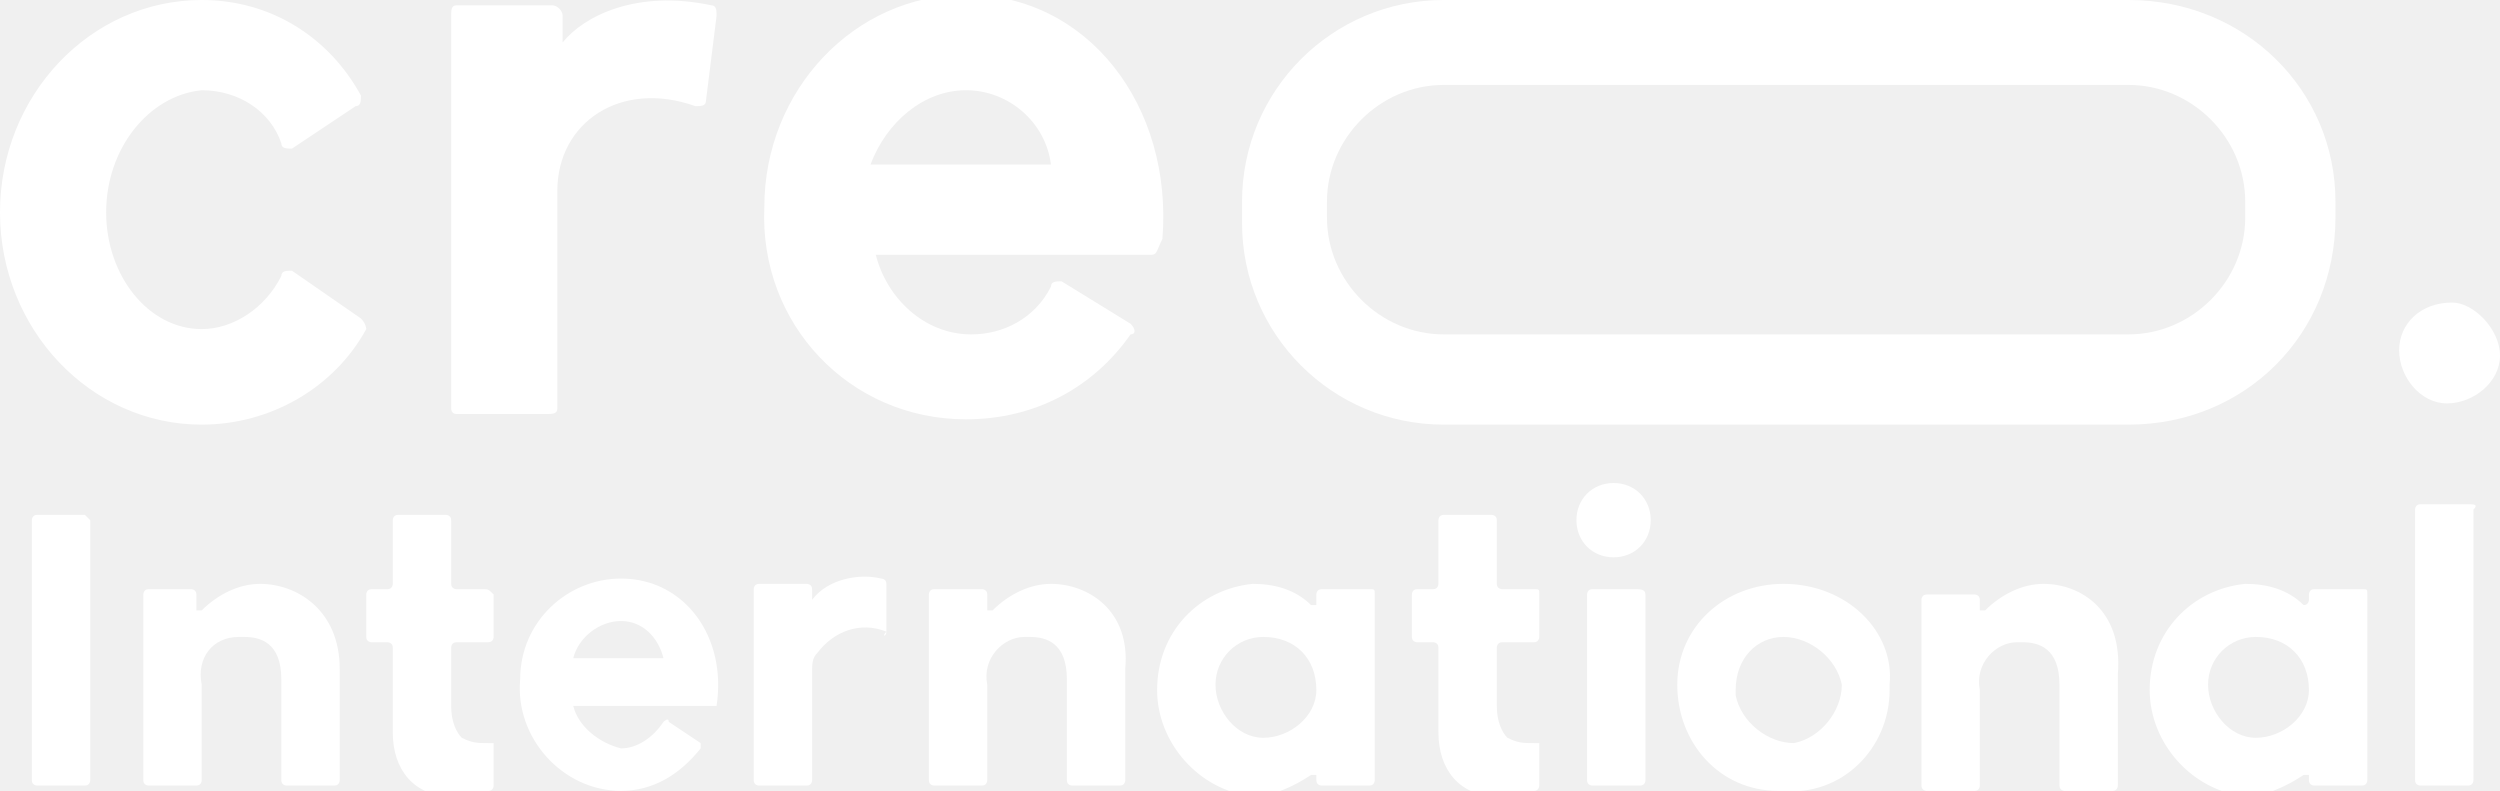
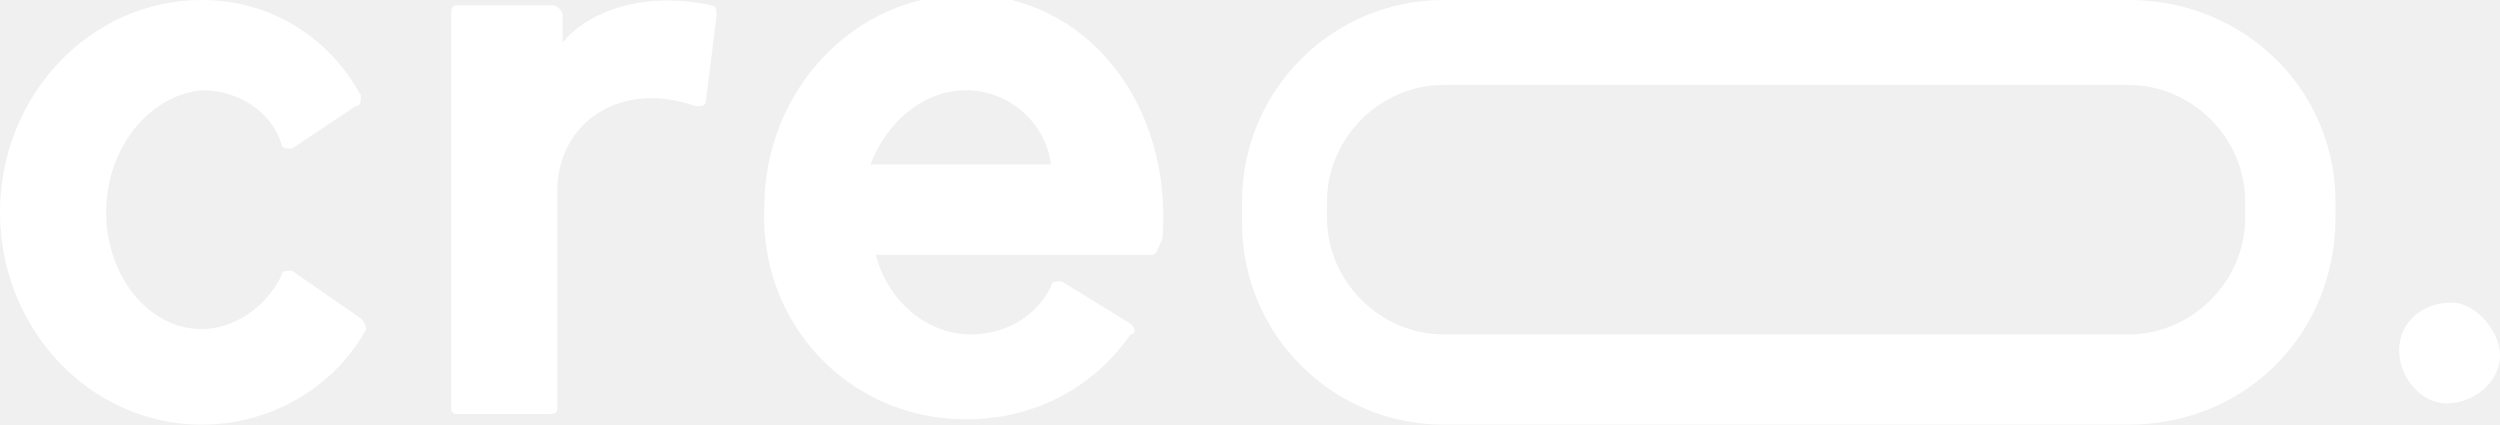
- <svg xmlns="http://www.w3.org/2000/svg" xmlns:xlink="http://www.w3.org/1999/xlink" version="1.1" id="레이어_1" x="0px" y="0px" viewBox="0 0 47.1 14.9" style="enable-background:new 0 0 47.1 14.9;" xml:space="preserve">
+ <svg xmlns="http://www.w3.org/2000/svg" xmlns:xlink="http://www.w3.org/1999/xlink" version="1.1" id="레이어_1" x="0px" y="0px" viewBox="0 0 47.1 8" style="enable-background:new 0 0 47.1 8;" xml:space="preserve">
  <style type="text/css">
- 	.st0{clip-path:url(#SVGID_00000153685623322859589060000014460984469323266998_);}
+ 	.st0{clip-path:url(#SVGID_00000157287180987561915160000007859460682435063455_);}
	.st1{fill:#FFFFFF;}
</style>
  <g id="그룹_3" transform="translate(0 0)">
    <g>
-       <defs>
-         <rect id="SVGID_1_" y="0" width="47.1" height="14.9" />
-       </defs>
-       <clipPath id="SVGID_00000101817764096997605940000011603528141705323423_">
-         <use xlink:href="#SVGID_1_" style="overflow:visible;" />
-       </clipPath>
-       <g id="그룹_2" transform="translate(0 0)" style="clip-path:url(#SVGID_00000101817764096997605940000011603528141705323423_);">
-         <path id="패스_1" class="st1" d="M1.6,9.7H0.7c-0.1,0-0.1,0.1-0.1,0.1l0,0v4.9c0,0.1,0.1,0.1,0.1,0.1h0.9     c0.1,0,0.1-0.1,0.1-0.1c0,0,0,0,0,0V9.8C1.7,9.8,1.6,9.7,1.6,9.7L1.6,9.7" />
-         <path id="패스_2" class="st1" d="M4.9,11c-0.4,0-0.8,0.2-1.1,0.5c0,0,0,0-0.1,0c0,0,0,0,0-0.1v-0.2c0-0.1-0.1-0.1-0.1-0.1H2.8     c-0.1,0-0.1,0.1-0.1,0.1v3.5c0,0.1,0.1,0.1,0.1,0.1h0.9c0.1,0,0.1-0.1,0.1-0.1v-1.8C3.7,12.4,4,12,4.5,12c0,0,0.1,0,0.1,0     c0.3,0,0.7,0.1,0.7,0.8v1.9c0,0.1,0.1,0.1,0.1,0.1h0.9c0.1,0,0.1-0.1,0.1-0.1v-2.1C6.4,11.5,5.6,11,4.9,11" />
-         <path id="패스_3" class="st1" d="M9.1,11.1H8.6c0,0-0.1,0-0.1-0.1V9.8c0-0.1-0.1-0.1-0.1-0.1c0,0,0,0,0,0H7.5     c-0.1,0-0.1,0.1-0.1,0.1c0,0,0,0,0,0V11c0,0,0,0.1-0.1,0.1H7c-0.1,0-0.1,0.1-0.1,0.1V12c0,0.1,0.1,0.1,0.1,0.1h0.3     c0,0,0.1,0,0.1,0.1v1.6c0,0.7,0.4,1.2,1.1,1.2c0.2,0,0.5,0,0.7-0.1c0.1,0,0.1-0.1,0.1-0.1v-0.7c0,0,0-0.1,0-0.1c0,0-0.1,0-0.1,0     c-0.2,0-0.3,0-0.5-0.1c-0.1-0.1-0.2-0.3-0.2-0.6v-1.1c0,0,0-0.1,0.1-0.1h0.6c0.1,0,0.1-0.1,0.1-0.1v-0.8     C9.2,11.1,9.2,11.1,9.1,11.1" />
-         <path id="패스_4" class="st1" d="M19.8,11c-0.4,0-0.8,0.2-1.1,0.5c0,0,0,0-0.1,0c0,0,0,0,0-0.1v-0.2c0-0.1-0.1-0.1-0.1-0.1     h-0.9c-0.1,0-0.1,0.1-0.1,0.1v3.5c0,0.1,0.1,0.1,0.1,0.1h0.9c0.1,0,0.1-0.1,0.1-0.1v-1.8c-0.1-0.5,0.3-0.9,0.7-0.9     c0,0,0.1,0,0.1,0c0.3,0,0.7,0.1,0.7,0.8v1.9c0,0.1,0.1,0.1,0.1,0.1h0.9c0.1,0,0.1-0.1,0.1-0.1v-2.1C21.3,11.5,20.5,11,19.8,11" />
-         <path id="패스_5" class="st1" d="M25.8,11.1h-0.9c-0.1,0-0.1,0.1-0.1,0.1v0.1c0,0,0,0,0,0.1c0,0,0,0-0.1,0     C24.4,11.1,24,11,23.6,11c-1,0.1-1.8,0.9-1.8,2c0,1,0.8,1.9,1.8,2c0.4,0,0.8-0.2,1.1-0.4c0,0,0.1,0,0.1,0c0,0,0,0,0,0v0.1     c0,0.1,0.1,0.1,0.1,0.1h0.9c0.1,0,0.1-0.1,0.1-0.1v-3.5C25.9,11.1,25.9,11.1,25.8,11.1 M24.8,13c0,0.5-0.5,0.9-1,0.9     c-0.5,0-0.9-0.5-0.9-1c0-0.5,0.4-0.9,0.9-0.9C24.4,12,24.8,12.4,24.8,13" />
-         <path id="패스_6" class="st1" d="M28.9,11.1h-0.6c0,0-0.1,0-0.1-0.1V9.8c0-0.1-0.1-0.1-0.1-0.1h-0.9c-0.1,0-0.1,0.1-0.1,0.1V11     c0,0,0,0.1-0.1,0.1h-0.3c-0.1,0-0.1,0.1-0.1,0.1V12c0,0.1,0.1,0.1,0.1,0.1h0.3c0,0,0.1,0,0.1,0.1v1.6c0,0.7,0.4,1.2,1.1,1.2     c0.2,0,0.5,0,0.7-0.1c0.1,0,0.1-0.1,0.1-0.1v-0.7c0,0,0-0.1,0-0.1c0,0-0.1,0-0.1,0c-0.2,0-0.3,0-0.5-0.1     c-0.1-0.1-0.2-0.3-0.2-0.6v-1.1c0,0,0-0.1,0.1-0.1h0.6C29,12.1,29,12,29,12v-0.8C29,11.1,29,11.1,28.9,11.1" />
-         <path id="패스_7" class="st1" d="M30.8,11.1H30c-0.1,0-0.1,0.1-0.1,0.1v3.5c0,0.1,0.1,0.1,0.1,0.1h0.9c0.1,0,0.1-0.1,0.1-0.1     v-3.5C31,11.1,30.9,11.1,30.8,11.1" />
-         <path id="패스_8" class="st1" d="M30.4,9.1c-0.4,0-0.7,0.3-0.7,0.7c0,0.4,0.3,0.7,0.7,0.7c0.4,0,0.7-0.3,0.7-0.7     C31.1,9.4,30.8,9.1,30.4,9.1" />
-         <path id="패스_9" class="st1" d="M33.6,11c-1.1,0-2,0.8-2,1.9c0,1.1,0.8,2,1.9,2c0,0,0.1,0,0.1,0c1.1,0.1,2-0.8,2-1.9     c0,0,0-0.1,0-0.1C35.7,11.9,34.8,11,33.6,11C33.7,11,33.6,11,33.6,11 M33.6,12c0.5,0,1,0.4,1.1,0.9c0,0.5-0.4,1-0.9,1.1     c-0.5,0-1-0.4-1.1-0.9c0,0,0,0,0-0.1C32.7,12.4,33.1,12,33.6,12" />
-         <path id="패스_10" class="st1" d="M38.5,11c-0.4,0-0.8,0.2-1.1,0.5c0,0-0.1,0-0.1,0c0,0,0,0,0,0v-0.2c0-0.1-0.1-0.1-0.1-0.1     h-0.9c-0.1,0-0.1,0.1-0.1,0.1v3.5c0,0.1,0.1,0.1,0.1,0.1h0.9c0.1,0,0.1-0.1,0.1-0.1v-1.8c-0.1-0.5,0.3-0.9,0.7-0.9     c0,0,0.1,0,0.1,0c0.3,0,0.7,0.1,0.7,0.8v1.9c0,0.1,0.1,0.1,0.1,0.1h0.9c0.1,0,0.1-0.1,0.1-0.1v-2.1C40,11.5,39.2,11,38.5,11" />
-         <path id="패스_11" class="st1" d="M44.5,11.1h-0.9c-0.1,0-0.1,0.1-0.1,0.1v0.1c0,0,0,0.1-0.1,0.1c0,0,0,0,0,0     c-0.3-0.3-0.7-0.4-1.1-0.4c-1,0.1-1.8,0.9-1.8,2c0,1,0.8,1.9,1.8,2c0.4,0,0.8-0.2,1.1-0.4c0,0,0.1,0,0.1,0c0,0,0,0,0,0v0.1     c0,0.1,0.1,0.1,0.1,0.1h0.9c0.1,0,0.1-0.1,0.1-0.1v-3.5C44.6,11.1,44.6,11.1,44.5,11.1 M43.5,13c0,0.5-0.5,0.9-1,0.9     c-0.5,0-0.9-0.5-0.9-1c0-0.5,0.4-0.9,0.9-0.9C43.1,12,43.5,12.4,43.5,13" />
-         <path id="패스_12" class="st1" d="M46.5,9.5h-0.9c-0.1,0-0.1,0.1-0.1,0.1v5.1c0,0.1,0.1,0.1,0.1,0.1h0.9c0.1,0,0.1-0.1,0.1-0.1     V9.6C46.7,9.5,46.6,9.5,46.5,9.5" />
-         <path id="패스_13" class="st1" d="M16.7,11.9C16.7,12,16.6,12,16.7,11.9C16.6,12,16.6,12,16.7,11.9c-0.5-0.2-1,0-1.3,0.4     c-0.1,0.1-0.1,0.2-0.1,0.4v2c0,0,0,0.1-0.1,0.1h-0.9c0,0-0.1,0-0.1-0.1c0,0,0,0,0,0v-3.6c0,0,0-0.1,0.1-0.1h0.9     c0,0,0.1,0,0.1,0.1v0.2c0.3-0.4,0.9-0.5,1.3-0.4c0,0,0.1,0,0.1,0.1L16.7,11.9z" />
-         <path id="패스_14" class="st1" d="M13.5,13.3h-2.7c0.1,0.4,0.5,0.7,0.9,0.8c0.3,0,0.6-0.2,0.8-0.5c0,0,0.1-0.1,0.1,0     c0,0,0,0,0,0l0.6,0.4c0,0,0,0.1,0,0.1c-0.4,0.5-0.9,0.8-1.5,0.8c-1.1,0-2-1-1.9-2.1c0-1.1,0.9-1.9,1.9-1.9     C12.9,10.9,13.7,12,13.5,13.3C13.6,13.3,13.5,13.3,13.5,13.3 M12.5,12.4c-0.1-0.4-0.4-0.7-0.8-0.7c-0.4,0-0.8,0.3-0.9,0.7H12.5z" />
-         <path id="패스_15" class="st1" d="M3.8,6.2c0.6,0,1.2-0.4,1.5-1c0-0.1,0.1-0.1,0.2-0.1c0,0,0,0,0,0L6.8,6     c0.1,0.1,0.1,0.2,0.1,0.2C6.3,7.3,5.1,8,3.8,8C1.7,8,0,6.2,0,4c0,0,0,0,0,0c0-2.2,1.7-4,3.8-4c1.3,0,2.4,0.7,3,1.8     c0,0.1,0,0.2-0.1,0.2L5.5,2.8c-0.1,0-0.2,0-0.2-0.1c-0.2-0.6-0.8-1-1.5-1C2.8,1.8,2,2.8,2,4S2.8,6.2,3.8,6.2" />
-         <path id="패스_16" class="st1" d="M13.3,1.9c0,0.1-0.1,0.1-0.2,0.1c0,0,0,0,0,0c-1.4-0.5-2.6,0.3-2.6,1.6v4.1     c0,0.1-0.1,0.1-0.2,0.1H8.6c-0.1,0-0.1-0.1-0.1-0.1c0,0,0,0,0,0V0.3c0-0.1,0-0.2,0.1-0.2h1.8c0.1,0,0.2,0.1,0.2,0.2v0.5     c0.4-0.5,1.4-1,2.8-0.7c0.1,0,0.1,0.1,0.1,0.2L13.3,1.9z" />
-         <path id="패스_17" class="st1" d="M21.7,4.8h-5.2c0.2,0.8,0.9,1.5,1.8,1.5c0.6,0,1.2-0.3,1.5-0.9c0-0.1,0.1-0.1,0.2-0.1     c0,0,0,0,0,0l1.3,0.8c0.1,0.1,0.1,0.2,0,0.2c-0.7,1-1.8,1.6-3.1,1.6c-2.2,0-3.9-1.8-3.8-4c0,0,0,0,0,0c0-2.2,1.7-4,3.8-4     c2.3,0,3.9,2.1,3.7,4.6C21.8,4.7,21.8,4.8,21.7,4.8 M19.8,3.1c-0.1-0.8-0.8-1.4-1.6-1.4c-0.8,0-1.5,0.6-1.8,1.4H19.8z" />
-         <path id="패스_18" class="st1" d="M40.1,8H27.2c-2.1,0-3.8-1.7-3.8-3.8V3.8c0-2.1,1.7-3.8,3.8-3.8h12.9C42.3,0,44,1.7,44,3.8     v0.3C44,6.3,42.3,8,40.1,8 M27.2,1.6c-1.2,0-2.2,1-2.2,2.2v0.3c0,1.2,1,2.2,2.2,2.2h12.9c1.2,0,2.2-1,2.2-2.2V3.8     c0-1.2-1-2.2-2.2-2.2L27.2,1.6z" />
-         <path id="패스_19" class="st1" d="M47.1,6.7c0,0.5-0.5,0.9-1,0.9c-0.5,0-0.9-0.5-0.9-1c0-0.5,0.4-0.9,1-0.9     C46.6,5.7,47.1,6.2,47.1,6.7C47.1,6.7,47.1,6.7,47.1,6.7" />
+       <g>
+         <defs>
+           <rect id="SVGID_1_" y="0" width="47.1" height="14.9" />
+         </defs>
+         <clipPath id="SVGID_00000031204644435192599750000005338350041716560032_">
+           <use xlink:href="#SVGID_1_" style="overflow:visible;" />
+         </clipPath>
+         <g id="그룹_2" transform="translate(0 0)" style="clip-path:url(#SVGID_00000031204644435192599750000005338350041716560032_);">
+           <path id="패스_15" class="st1" d="M3.8,6.2c0.6,0,1.2-0.4,1.5-1c0-0.1,0.1-0.1,0.2-0.1l0,0L6.8,6c0.1,0.1,0.1,0.2,0.1,0.2      C6.3,7.3,5.1,8,3.8,8C1.7,8,0,6.2,0,4l0,0c0-2.2,1.7-4,3.8-4c1.3,0,2.4,0.7,3,1.8c0,0.1,0,0.2-0.1,0.2L5.5,2.8      c-0.1,0-0.2,0-0.2-0.1c-0.2-0.6-0.8-1-1.5-1C2.8,1.8,2,2.8,2,4S2.8,6.2,3.8,6.2" />
+           <path id="패스_16" class="st1" d="M13.3,1.9C13.3,2,13.2,2,13.1,2l0,0c-1.4-0.5-2.6,0.3-2.6,1.6v4.1c0,0.1-0.1,0.1-0.2,0.1      H8.6c-0.1,0-0.1-0.1-0.1-0.1l0,0V0.3c0-0.1,0-0.2,0.1-0.2h1.8c0.1,0,0.2,0.1,0.2,0.2v0.5c0.4-0.5,1.4-1,2.8-0.7      c0.1,0,0.1,0.1,0.1,0.2L13.3,1.9z" />
+           <path id="패스_17" class="st1" d="M21.7,4.8h-5.2c0.2,0.8,0.9,1.5,1.8,1.5c0.6,0,1.2-0.3,1.5-0.9c0-0.1,0.1-0.1,0.2-0.1l0,0      l1.3,0.8c0.1,0.1,0.1,0.2,0,0.2c-0.7,1-1.8,1.6-3.1,1.6c-2.2,0-3.9-1.8-3.8-4l0,0c0-2.2,1.7-4,3.8-4c2.3,0,3.9,2.1,3.7,4.6      C21.8,4.7,21.8,4.8,21.7,4.8 M19.8,3.1c-0.1-0.8-0.8-1.4-1.6-1.4c-0.8,0-1.5,0.6-1.8,1.4H19.8z" />
+           <path id="패스_18" class="st1" d="M40.1,8H27.2c-2.1,0-3.8-1.7-3.8-3.8V3.8c0-2.1,1.7-3.8,3.8-3.8h12.9C42.3,0,44,1.7,44,3.8      v0.3C44,6.3,42.3,8,40.1,8 M27.2,1.6c-1.2,0-2.2,1-2.2,2.2v0.3c0,1.2,1,2.2,2.2,2.2h12.9c1.2,0,2.2-1,2.2-2.2V3.8      c0-1.2-1-2.2-2.2-2.2L27.2,1.6z" />
+           <path id="패스_19" class="st1" d="M47.1,6.7c0,0.5-0.5,0.9-1,0.9s-0.9-0.5-0.9-1s0.4-0.9,1-0.9C46.6,5.7,47.1,6.2,47.1,6.7      L47.1,6.7" />
+         </g>
      </g>
    </g>
  </g>
</svg>
